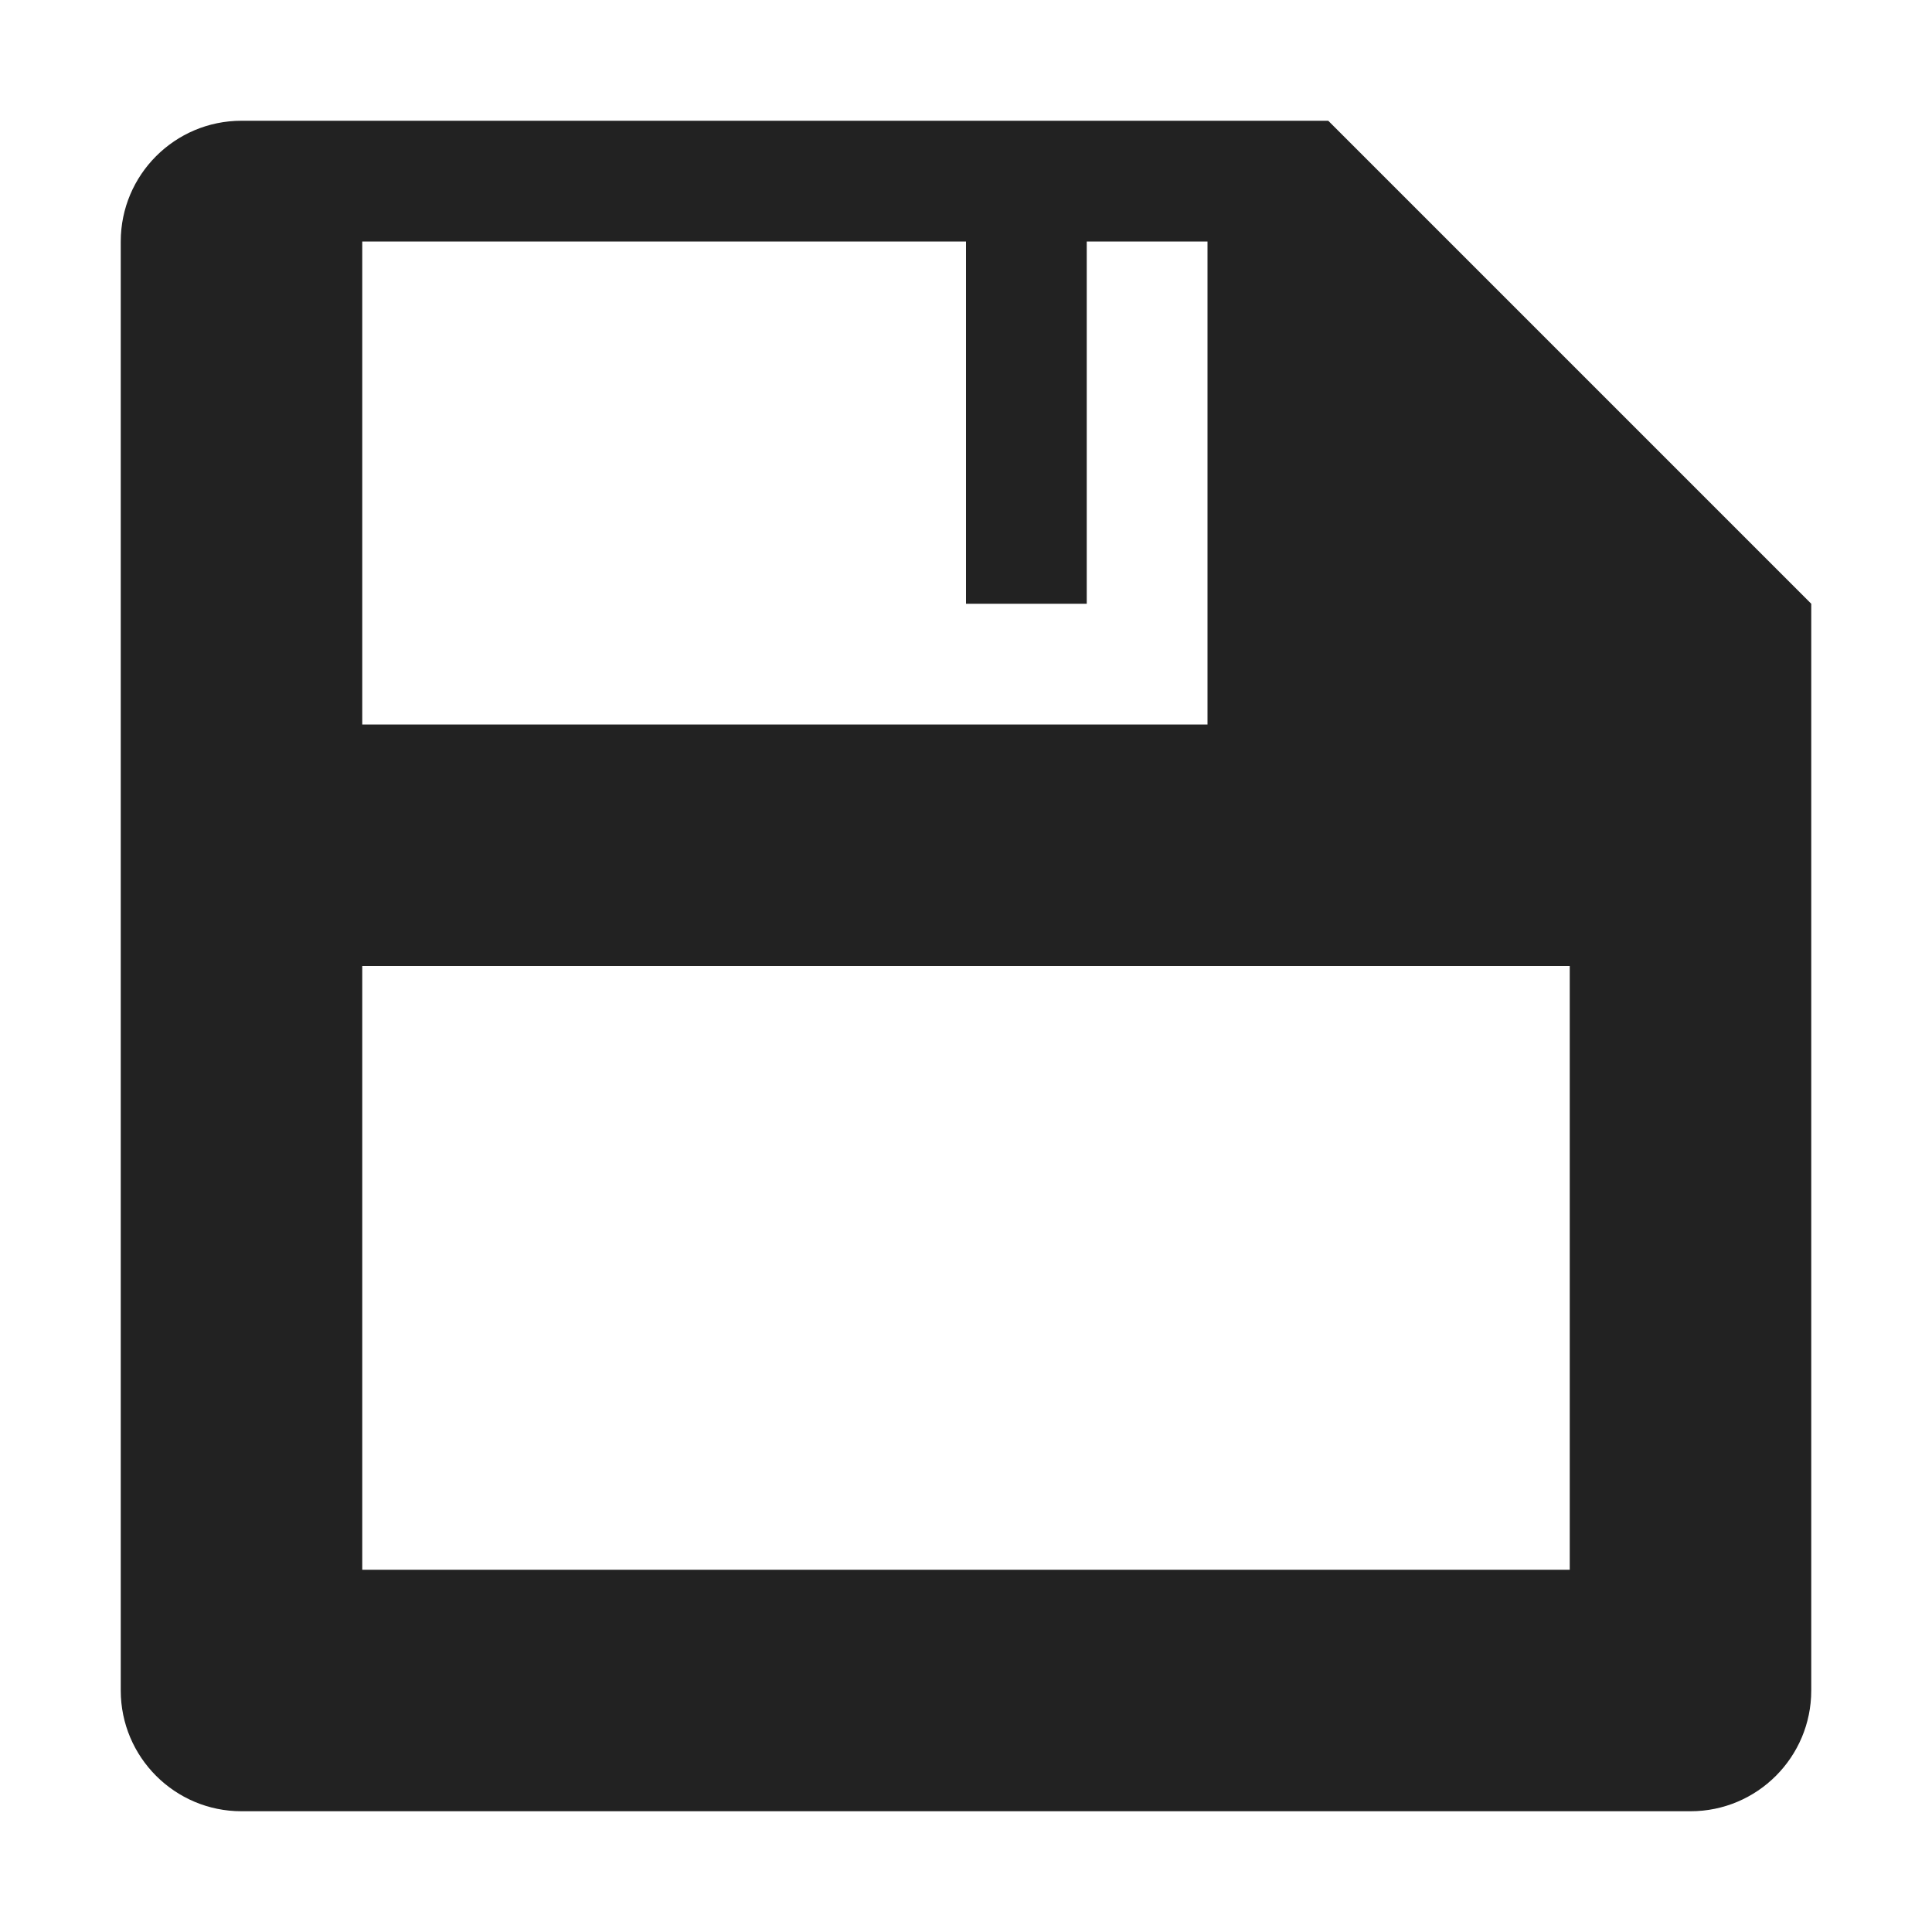
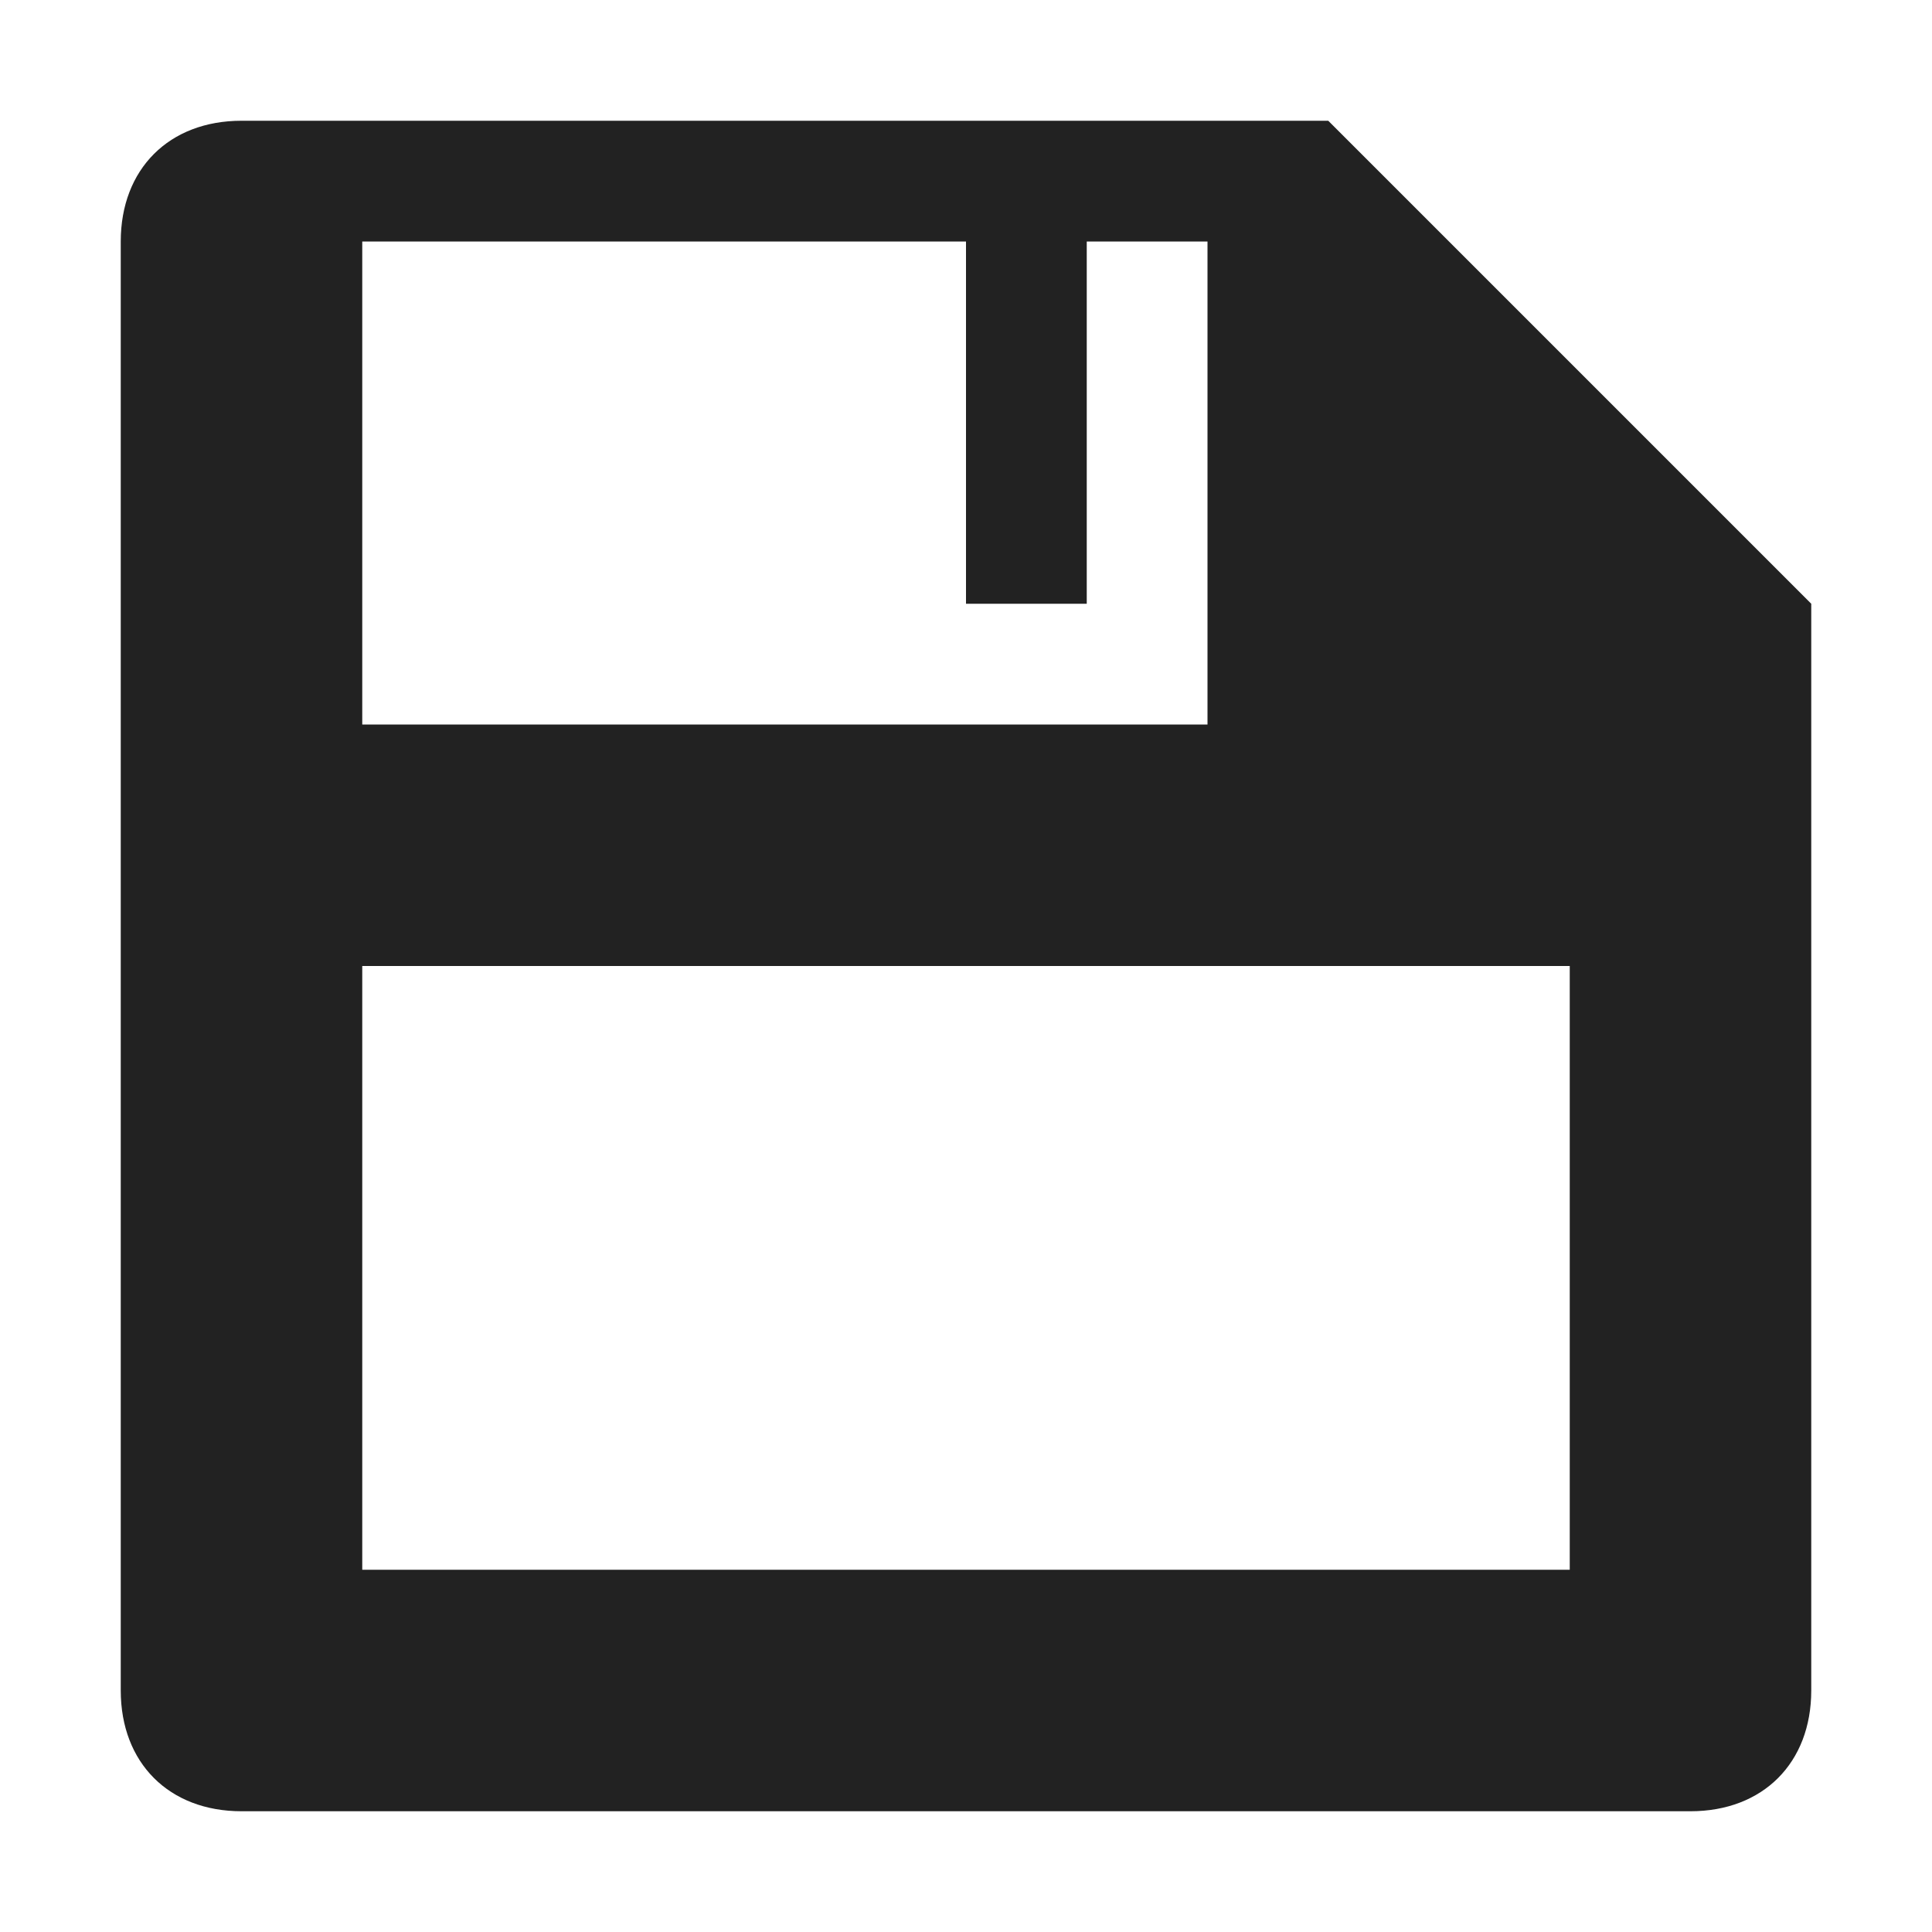
<svg xmlns="http://www.w3.org/2000/svg" version="1.1" width="16" height="16" viewBox="0 0 16 16">
-   <path fill="rgb(34,34,34)" d="M11 1h-9c-0.552 0-1 0.448-1 1v0 12c0 0.552 0.448 1 1 1v0h12c0.552 0 1-0.448 1-1v0-9zM3 2h7v4h-7zM13 13h-10v-5h10zM9 1h-1v4h1z" />
+   <path fill="rgb(34,34,34)" d="M11 1h-9c-0.6 0-1 0.4-1 1v12c0 0.6 0.4 1 1 1h12c0.6 0 1-0.4 1-1v-9l-4-4zM3 2h5v3h1v-3h1v4h-7v-4zM13 13h-10v-5h10v5z" />
</svg>
